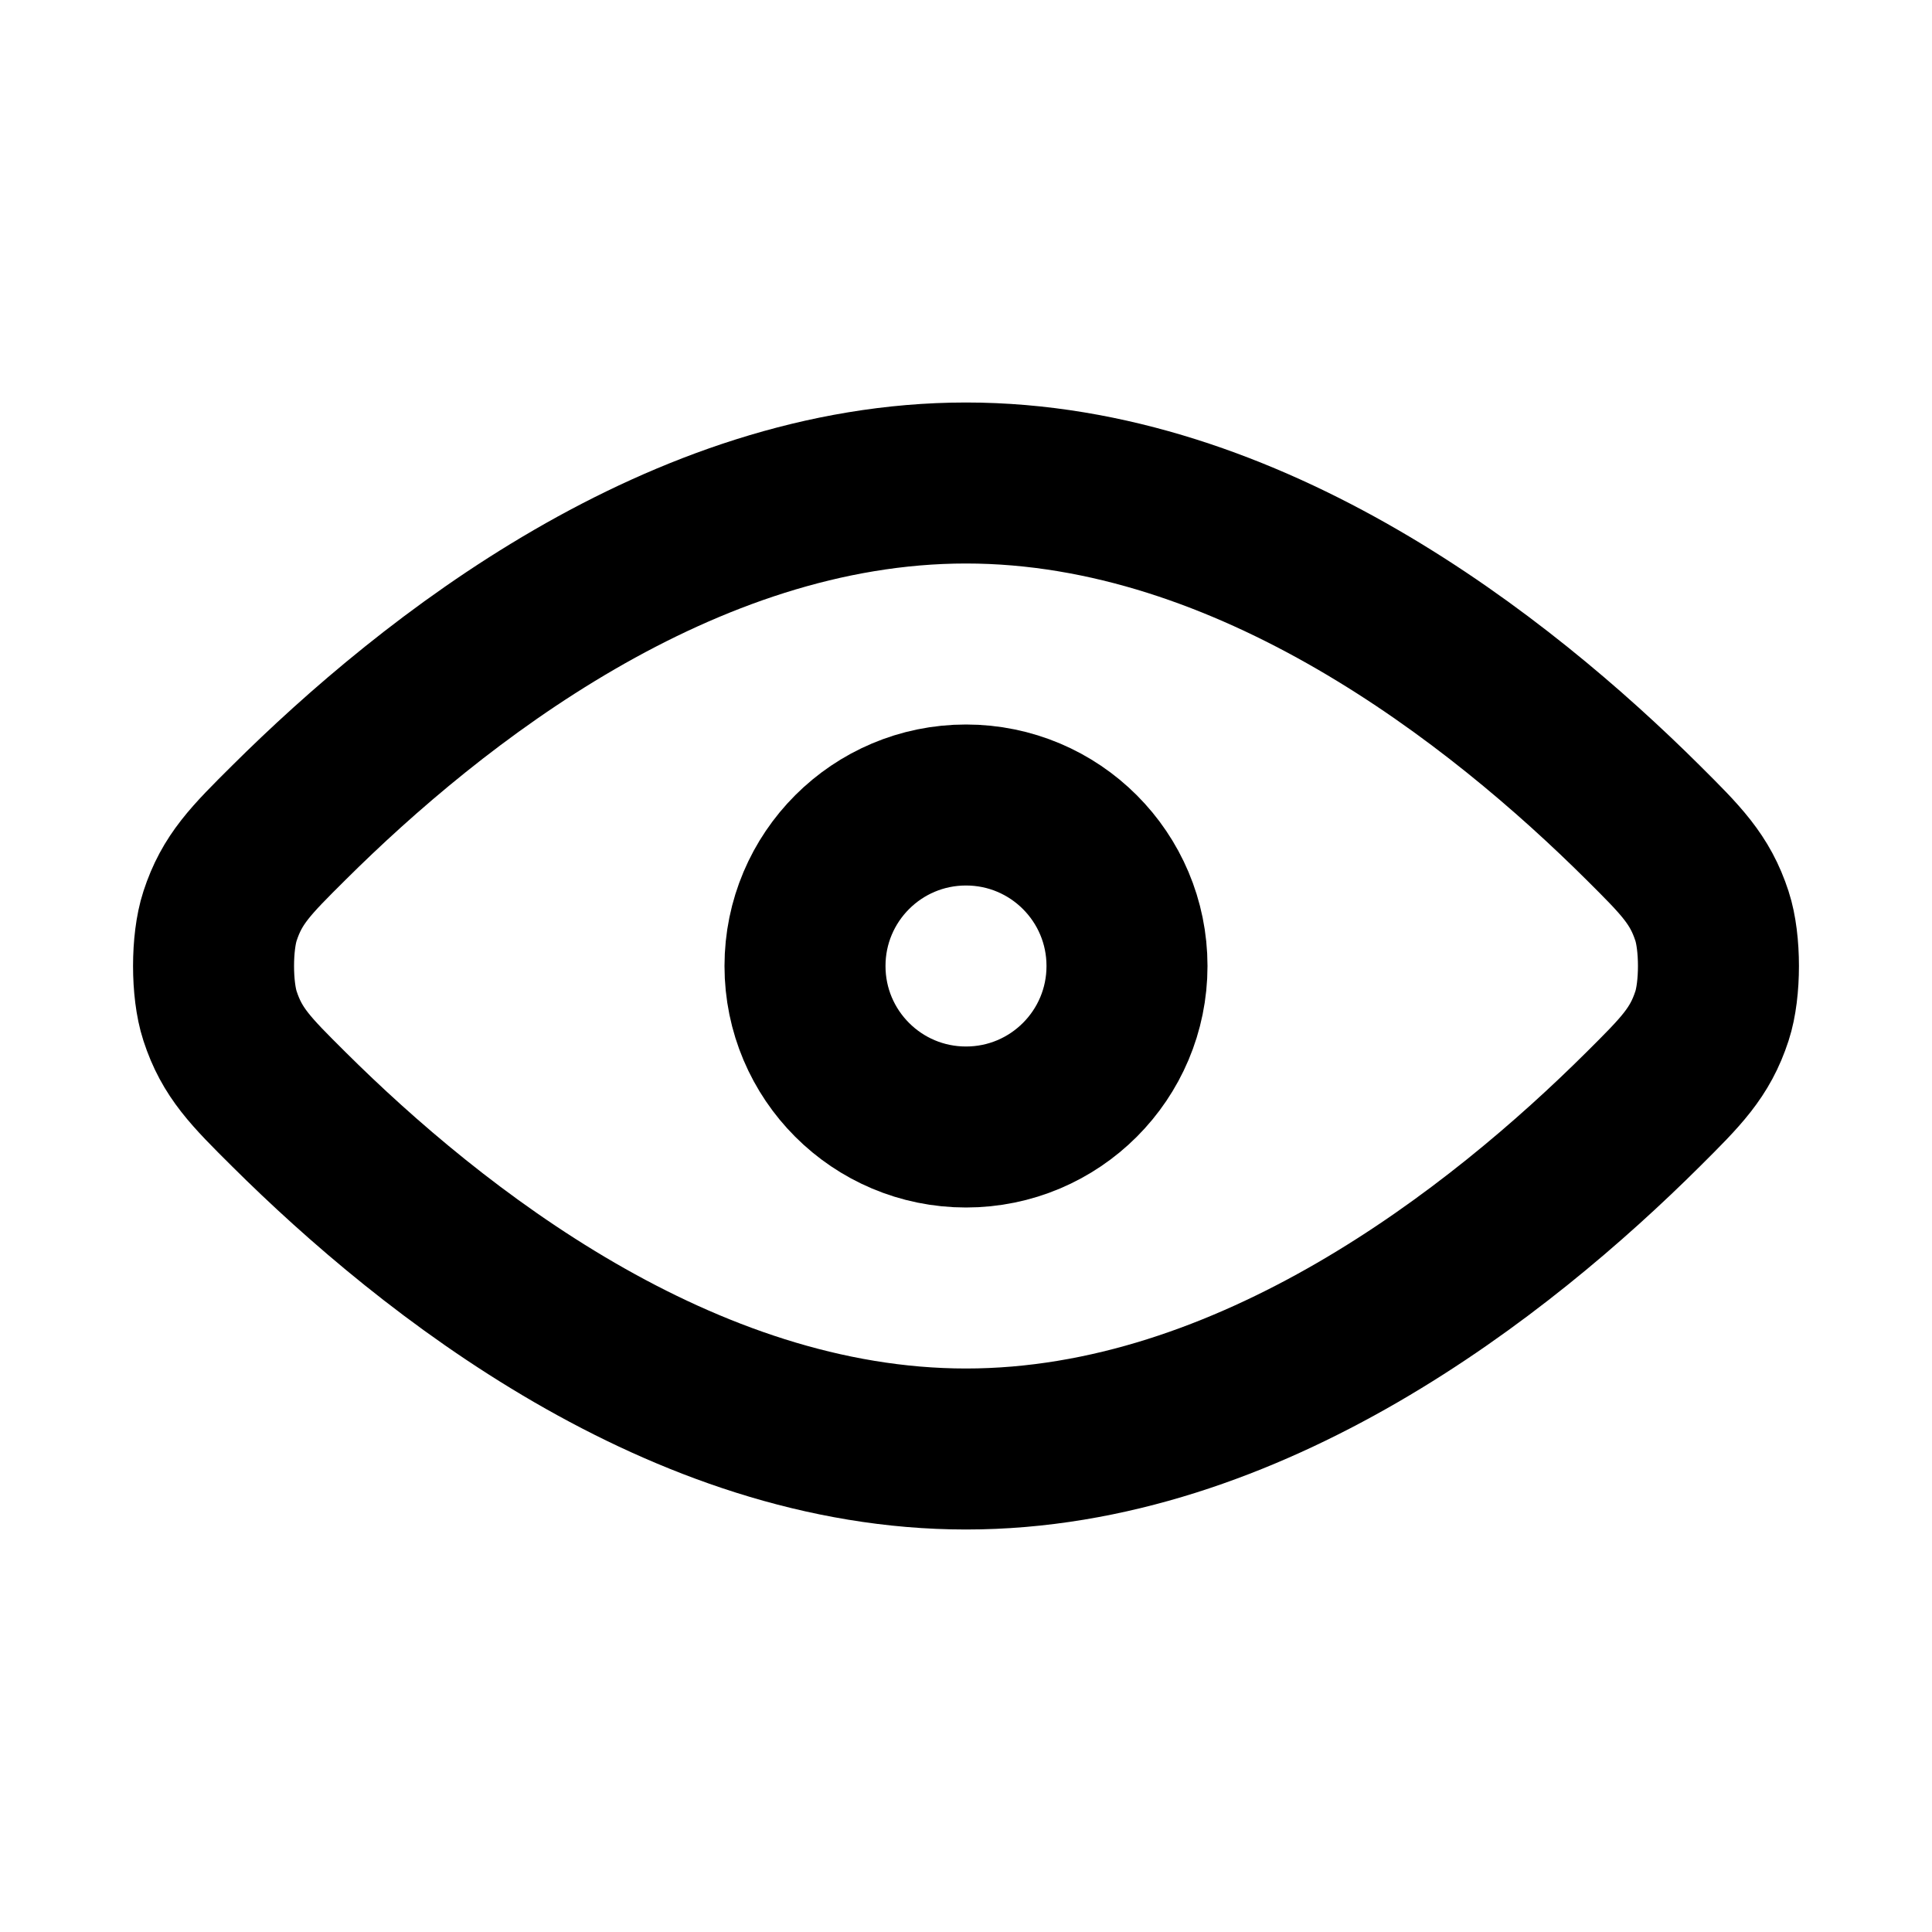
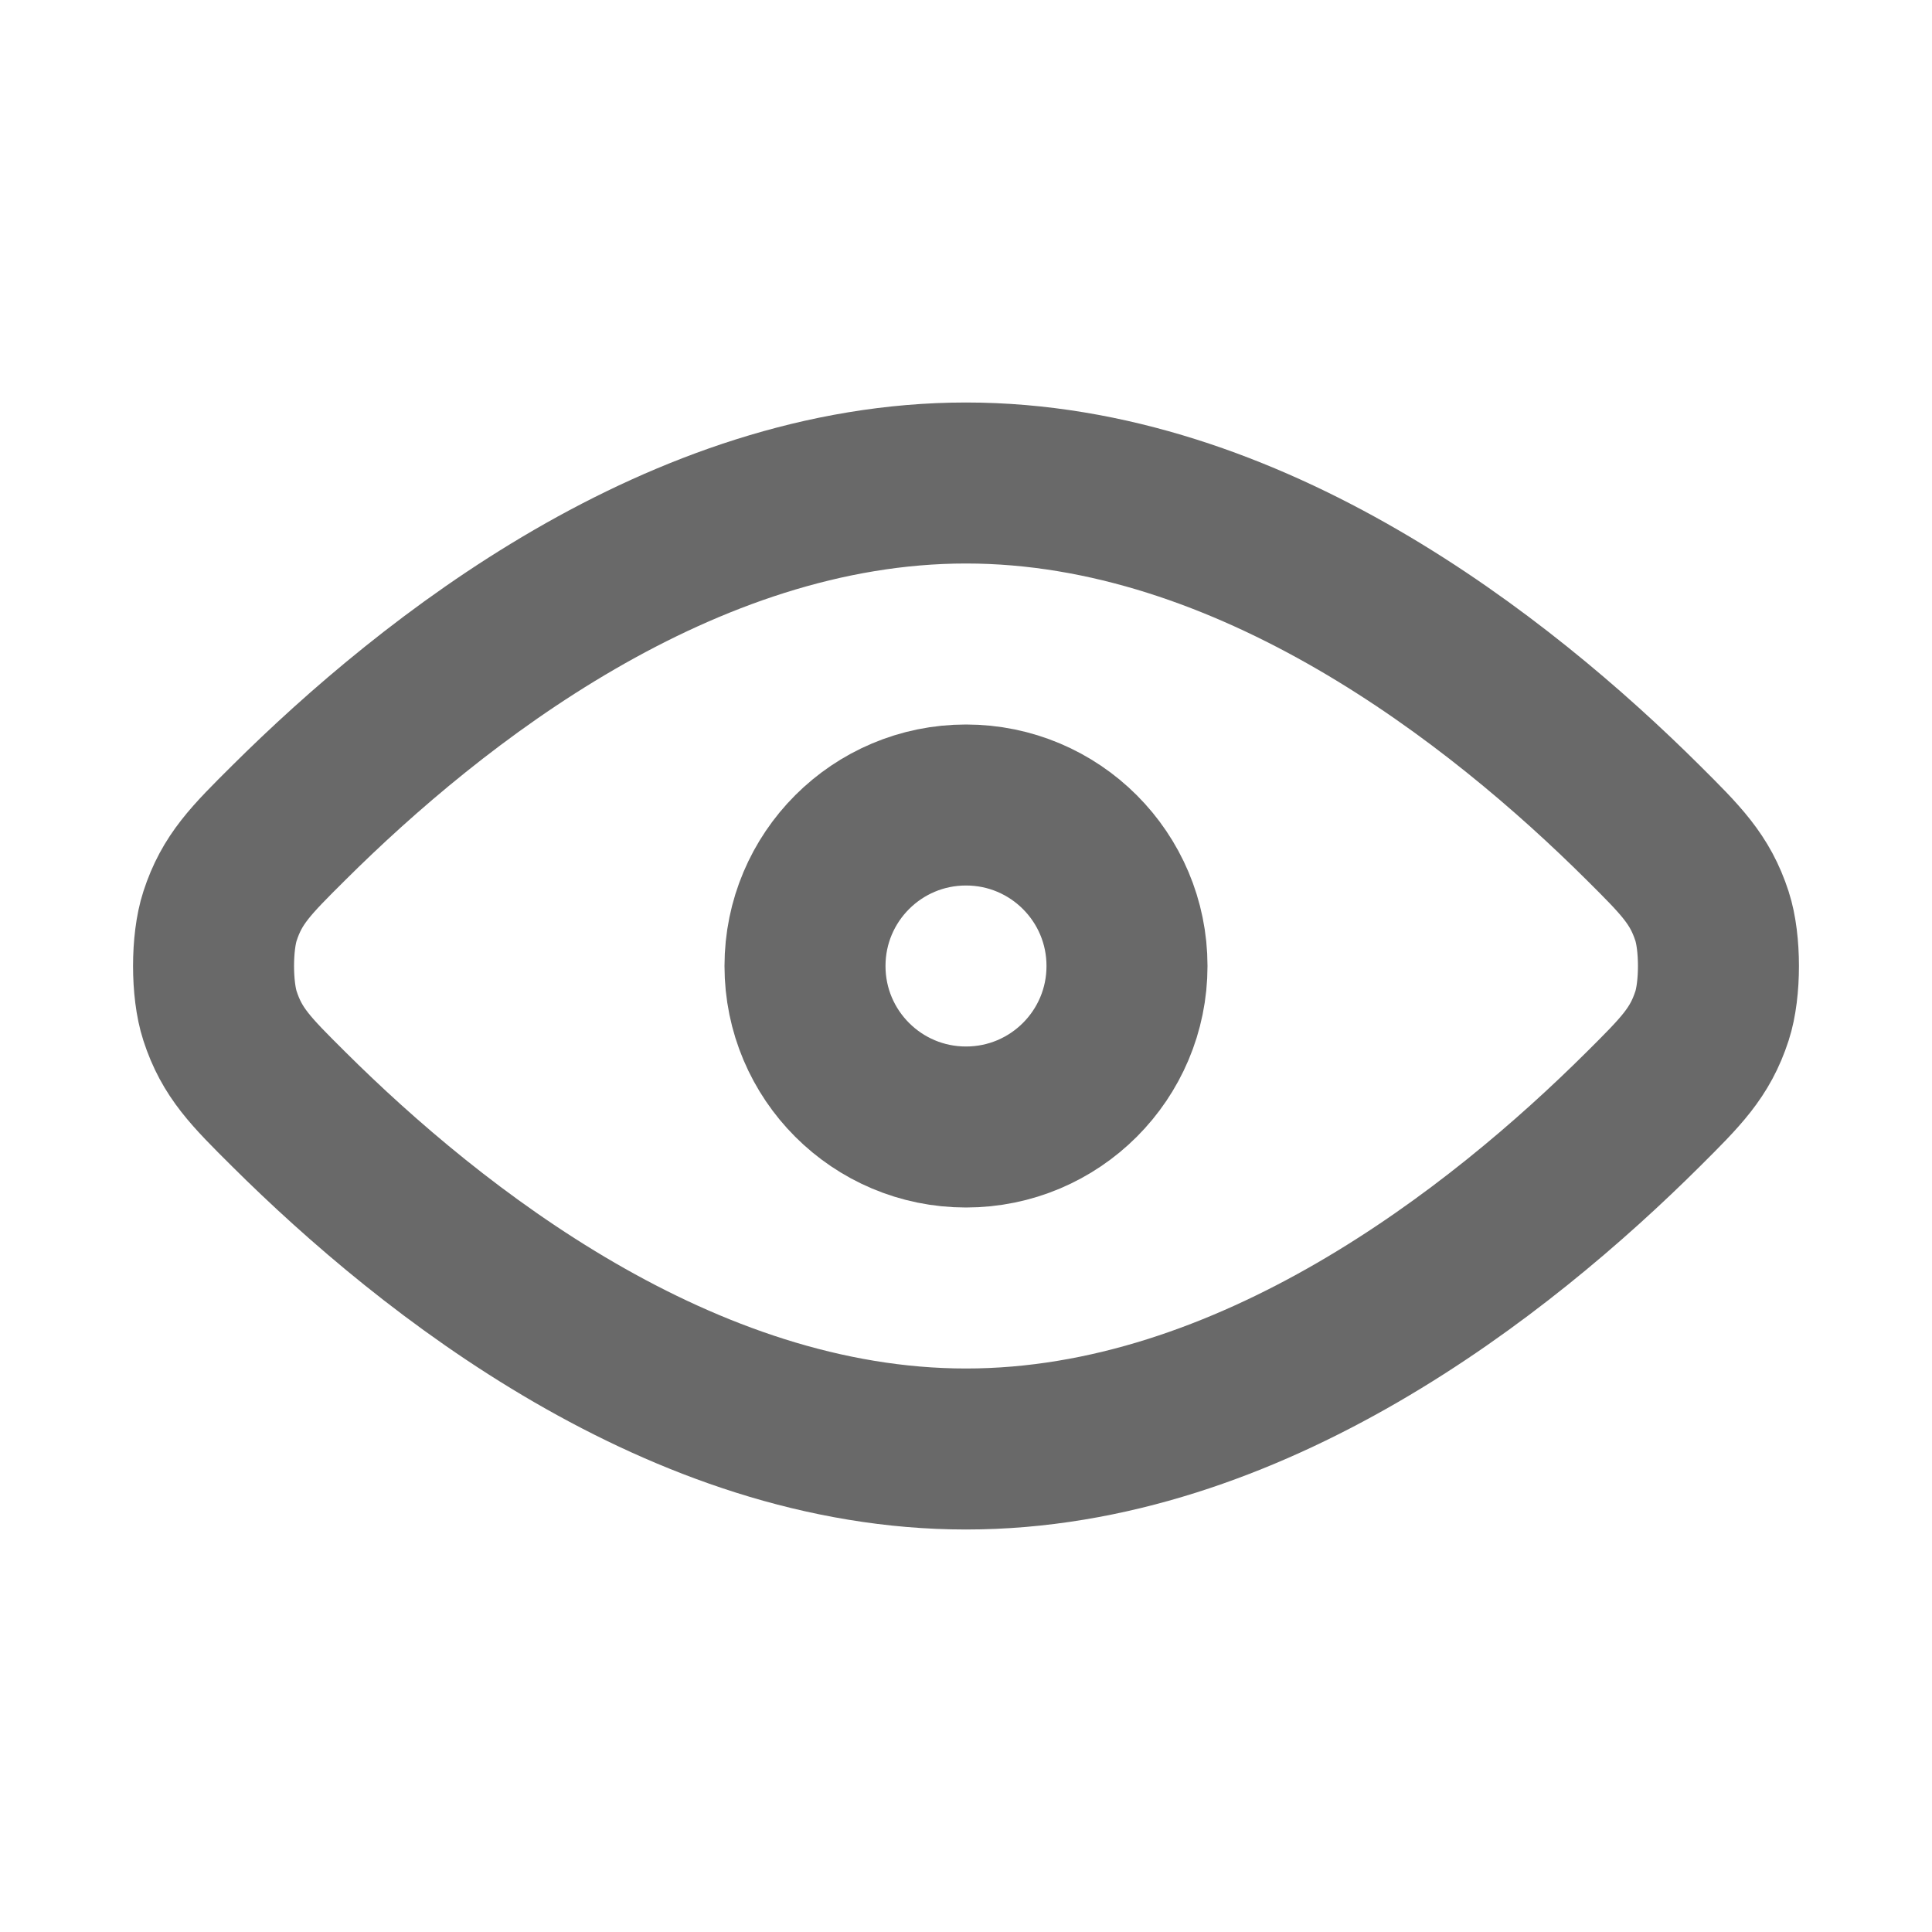
- <svg xmlns="http://www.w3.org/2000/svg" width="800px" height="800px" viewBox="0 0 24 24" fill="none">
+ <svg xmlns="http://www.w3.org/2000/svg" width="800px" height="800px" viewBox="0 0 24 24" fill="none" fill-opacity="0">
  <g id="Edit / Show">
    <g id="Vector">
-       <path d="M3.587 13.779C5.366 15.548 8.47 18 12 18C15.531 18 18.634 15.548 20.413 13.779C20.882 13.312 21.118 13.078 21.267 12.62C21.374 12.293 21.374 11.707 21.267 11.38C21.118 10.922 20.882 10.688 20.413 10.221C18.634 8.452 15.531 6 12 6C8.47 6 5.366 8.452 3.587 10.221C3.117 10.688 2.882 10.922 2.733 11.38C2.626 11.707 2.626 12.293 2.733 12.62C2.882 13.078 3.117 13.312 3.587 13.779Z" stroke="#000000" stroke-width="2" stroke-linecap="round" stroke-linejoin="round" />
-       <path d="M10 12C10 13.105 10.895 14 12 14C13.105 14 14 13.105 14 12C14 10.895 13.105 10 12 10C10.895 10 10 10.895 10 12Z" stroke="#000000" stroke-width="2" stroke-linecap="round" stroke-linejoin="round" />
+       <path d="M3.587 13.779C5.366 15.548 8.47 18 12 18C15.531 18 18.634 15.548 20.413 13.779C20.882 13.312 21.118 13.078 21.267 12.62C21.374 12.293 21.374 11.707 21.267 11.38C21.118 10.922 20.882 10.688 20.413 10.221C18.634 8.452 15.531 6 12 6C8.47 6 5.366 8.452 3.587 10.221C3.117 10.688 2.882 10.922 2.733 11.38C2.626 11.707 2.626 12.293 2.733 12.62C2.882 13.078 3.117 13.312 3.587 13.779Z" stroke="#696969" stroke-width="2" stroke-linecap="round" stroke-linejoin="round" />
+       <path d="M10 12C10 13.105 10.895 14 12 14C13.105 14 14 13.105 14 12C14 10.895 13.105 10 12 10C10.895 10 10 10.895 10 12Z" stroke="#696969" stroke-width="2" stroke-linecap="round" stroke-linejoin="round" />
    </g>
  </g>
</svg>
